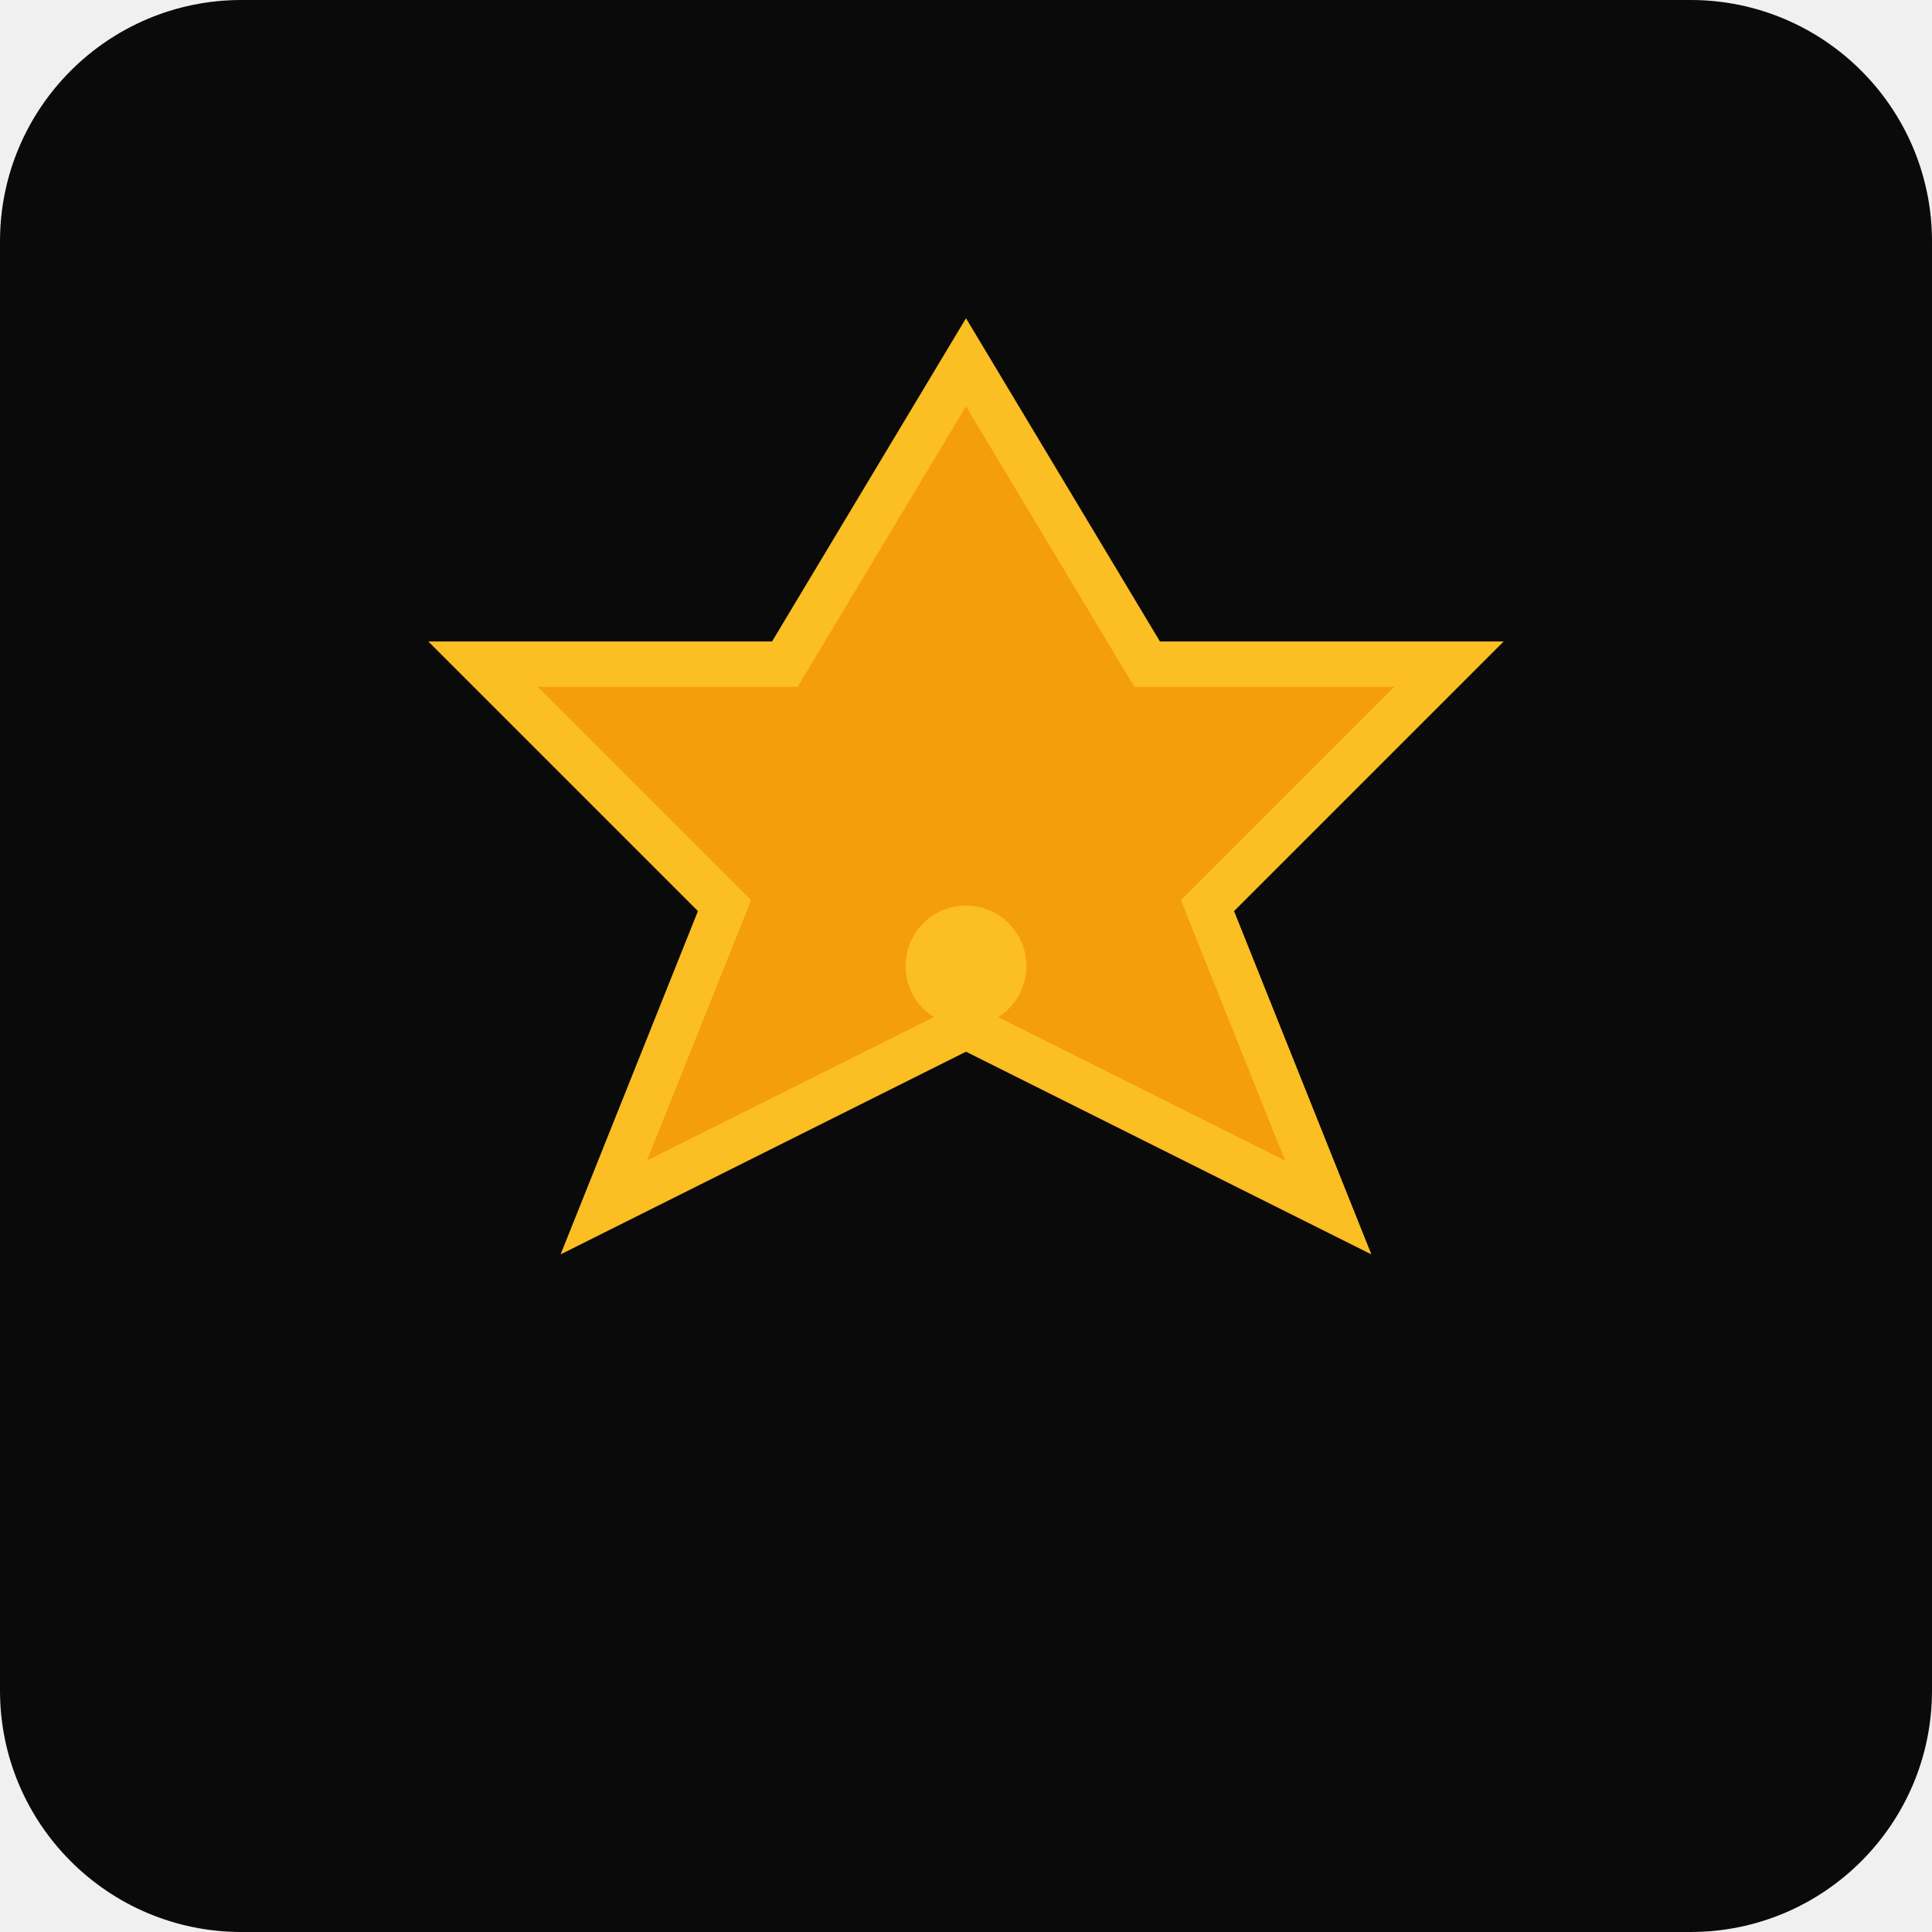
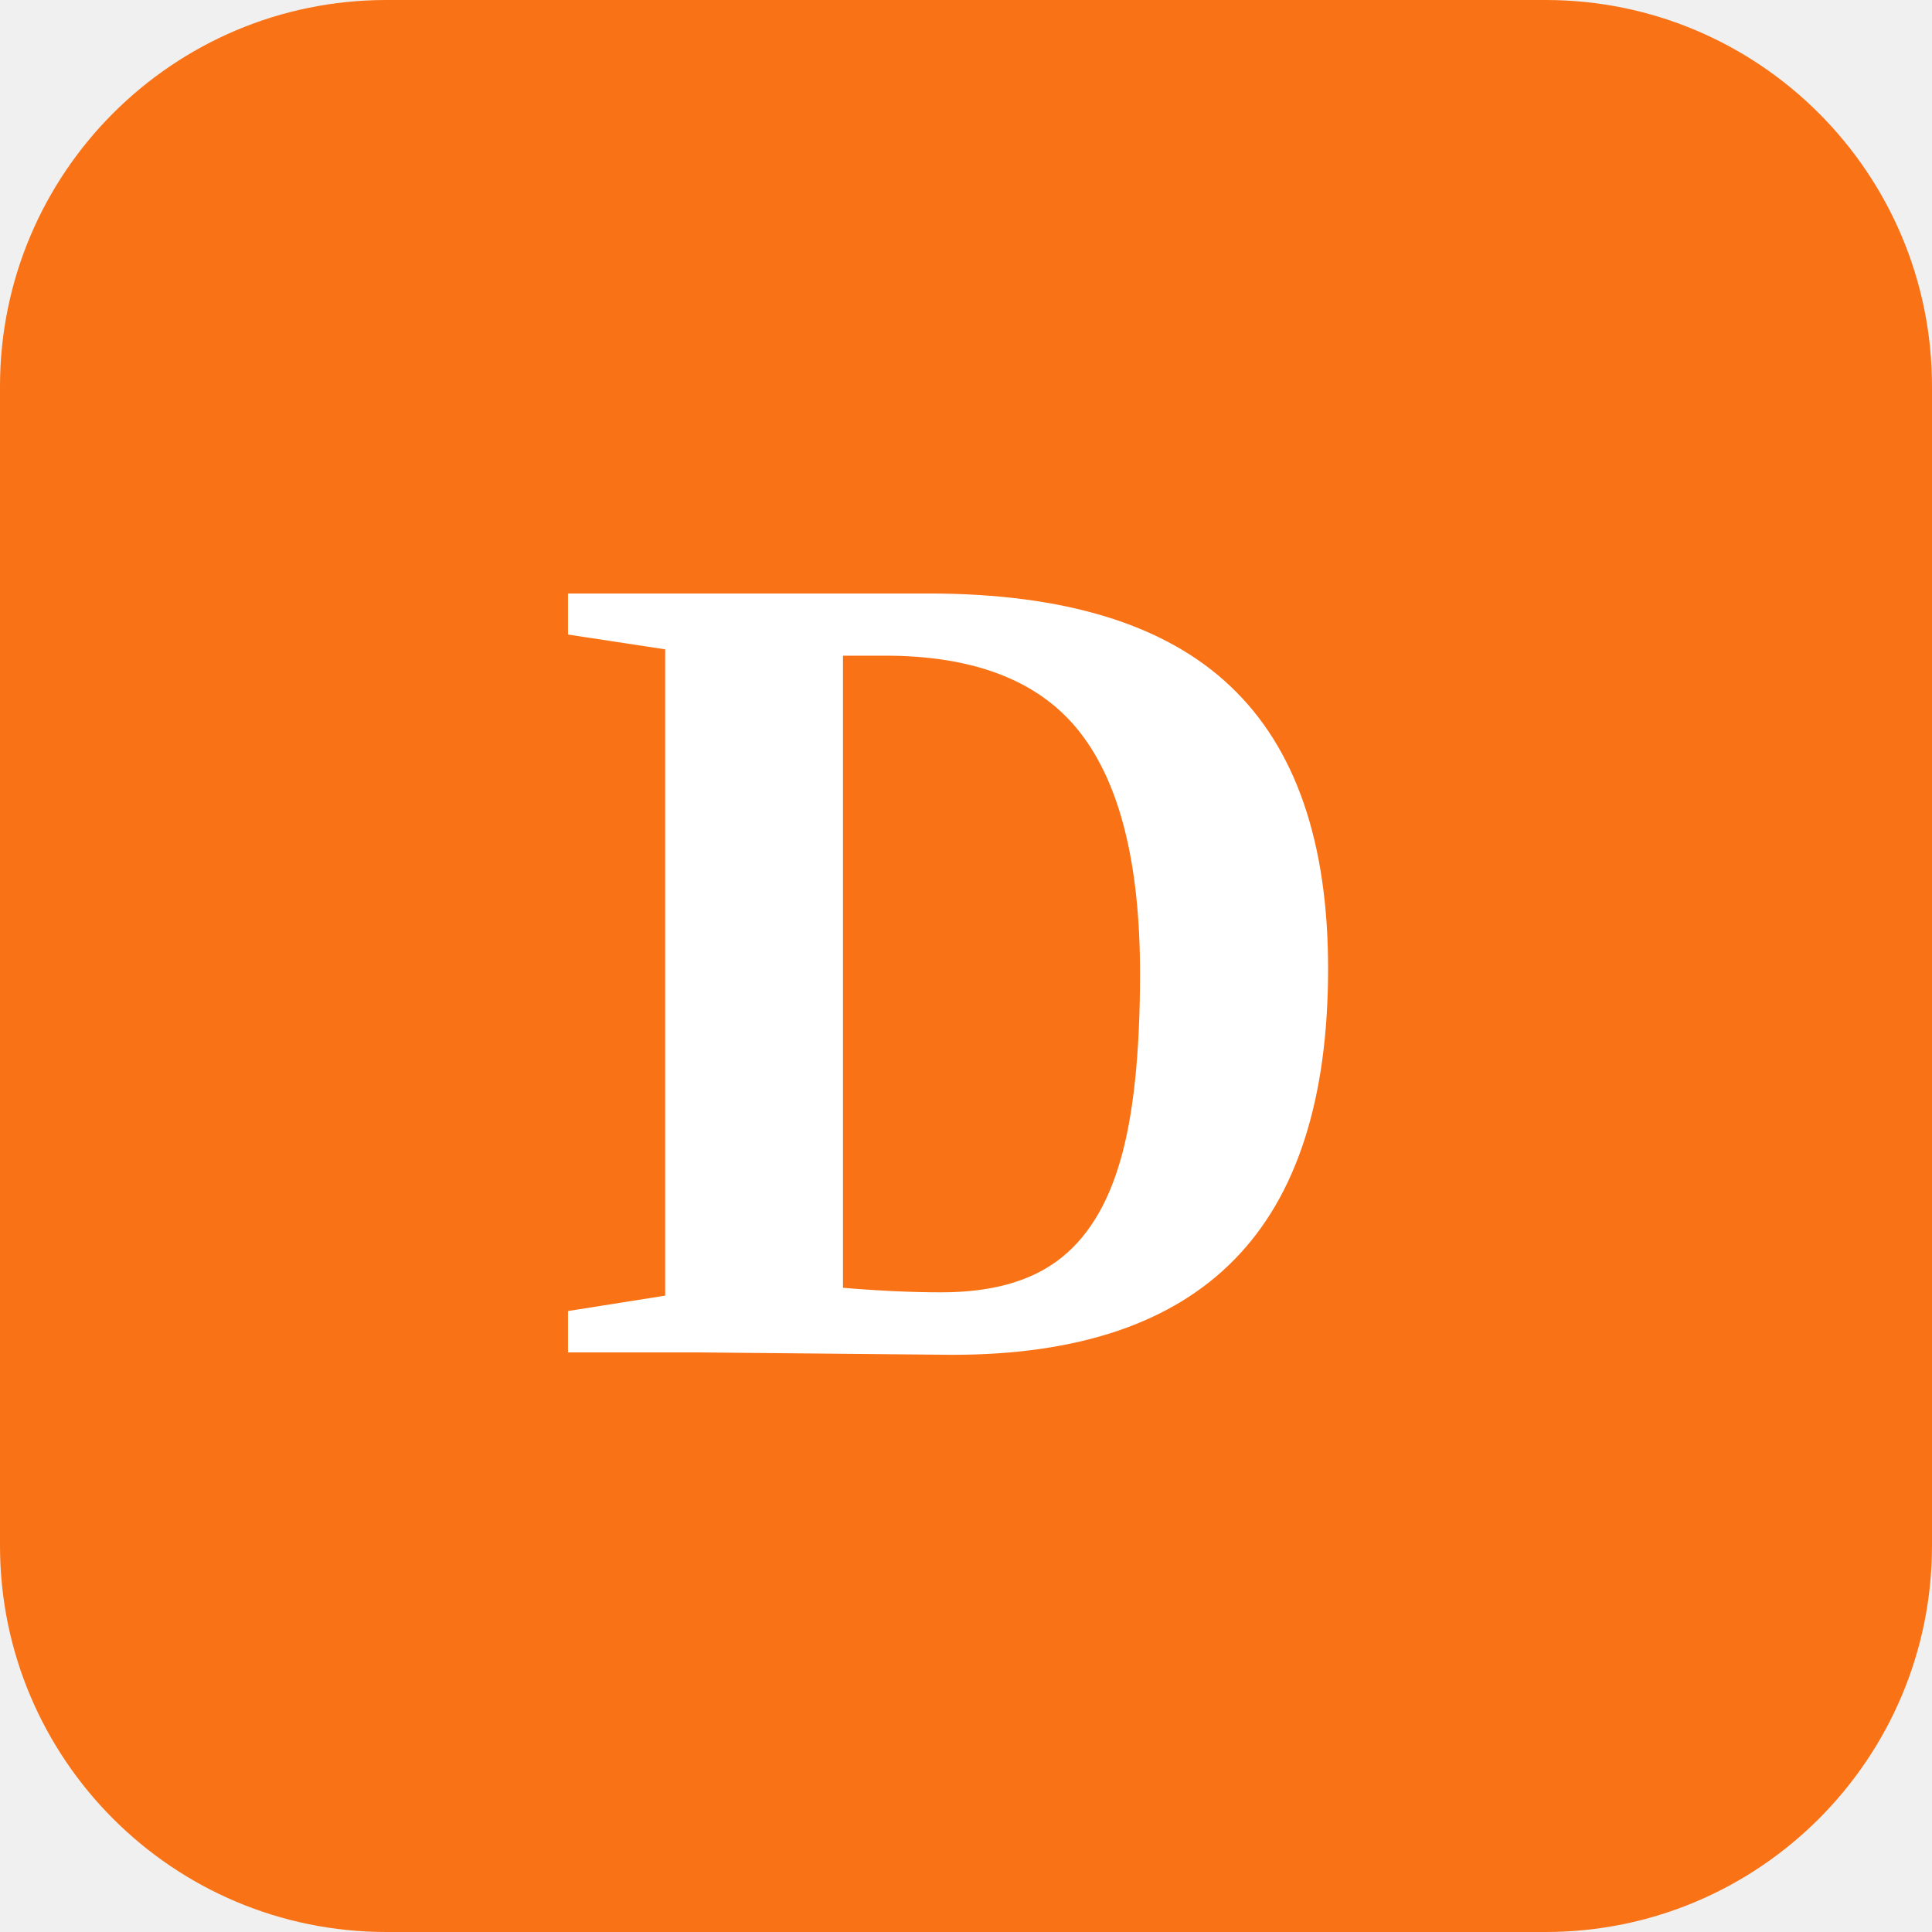
- <svg xmlns="http://www.w3.org/2000/svg" viewBox="0 0 64 64" fill="none">
-   <rect width="64" height="64" fill="#0a0a0a" rx="8" />
-   <path d="M32 12 L38 22 L48 22 L40 30 L44 40 L32 34 L20 40 L24 30 L16 22 L26 22 Z" fill="#f59e0b" stroke="#fbbf24" stroke-width="1.5" />
-   <circle cx="32" cy="32" r="2" fill="#fbbf24" />
+ <svg xmlns="http://www.w3.org/2000/svg" viewBox="0 0 100 100">
+   <rect width="100" height="100" rx="20" fill="#f97316" />
+   <text x="50" y="70" font-size="60" font-weight="bold" text-anchor="middle" fill="#ffffff">D</text>
</svg>
